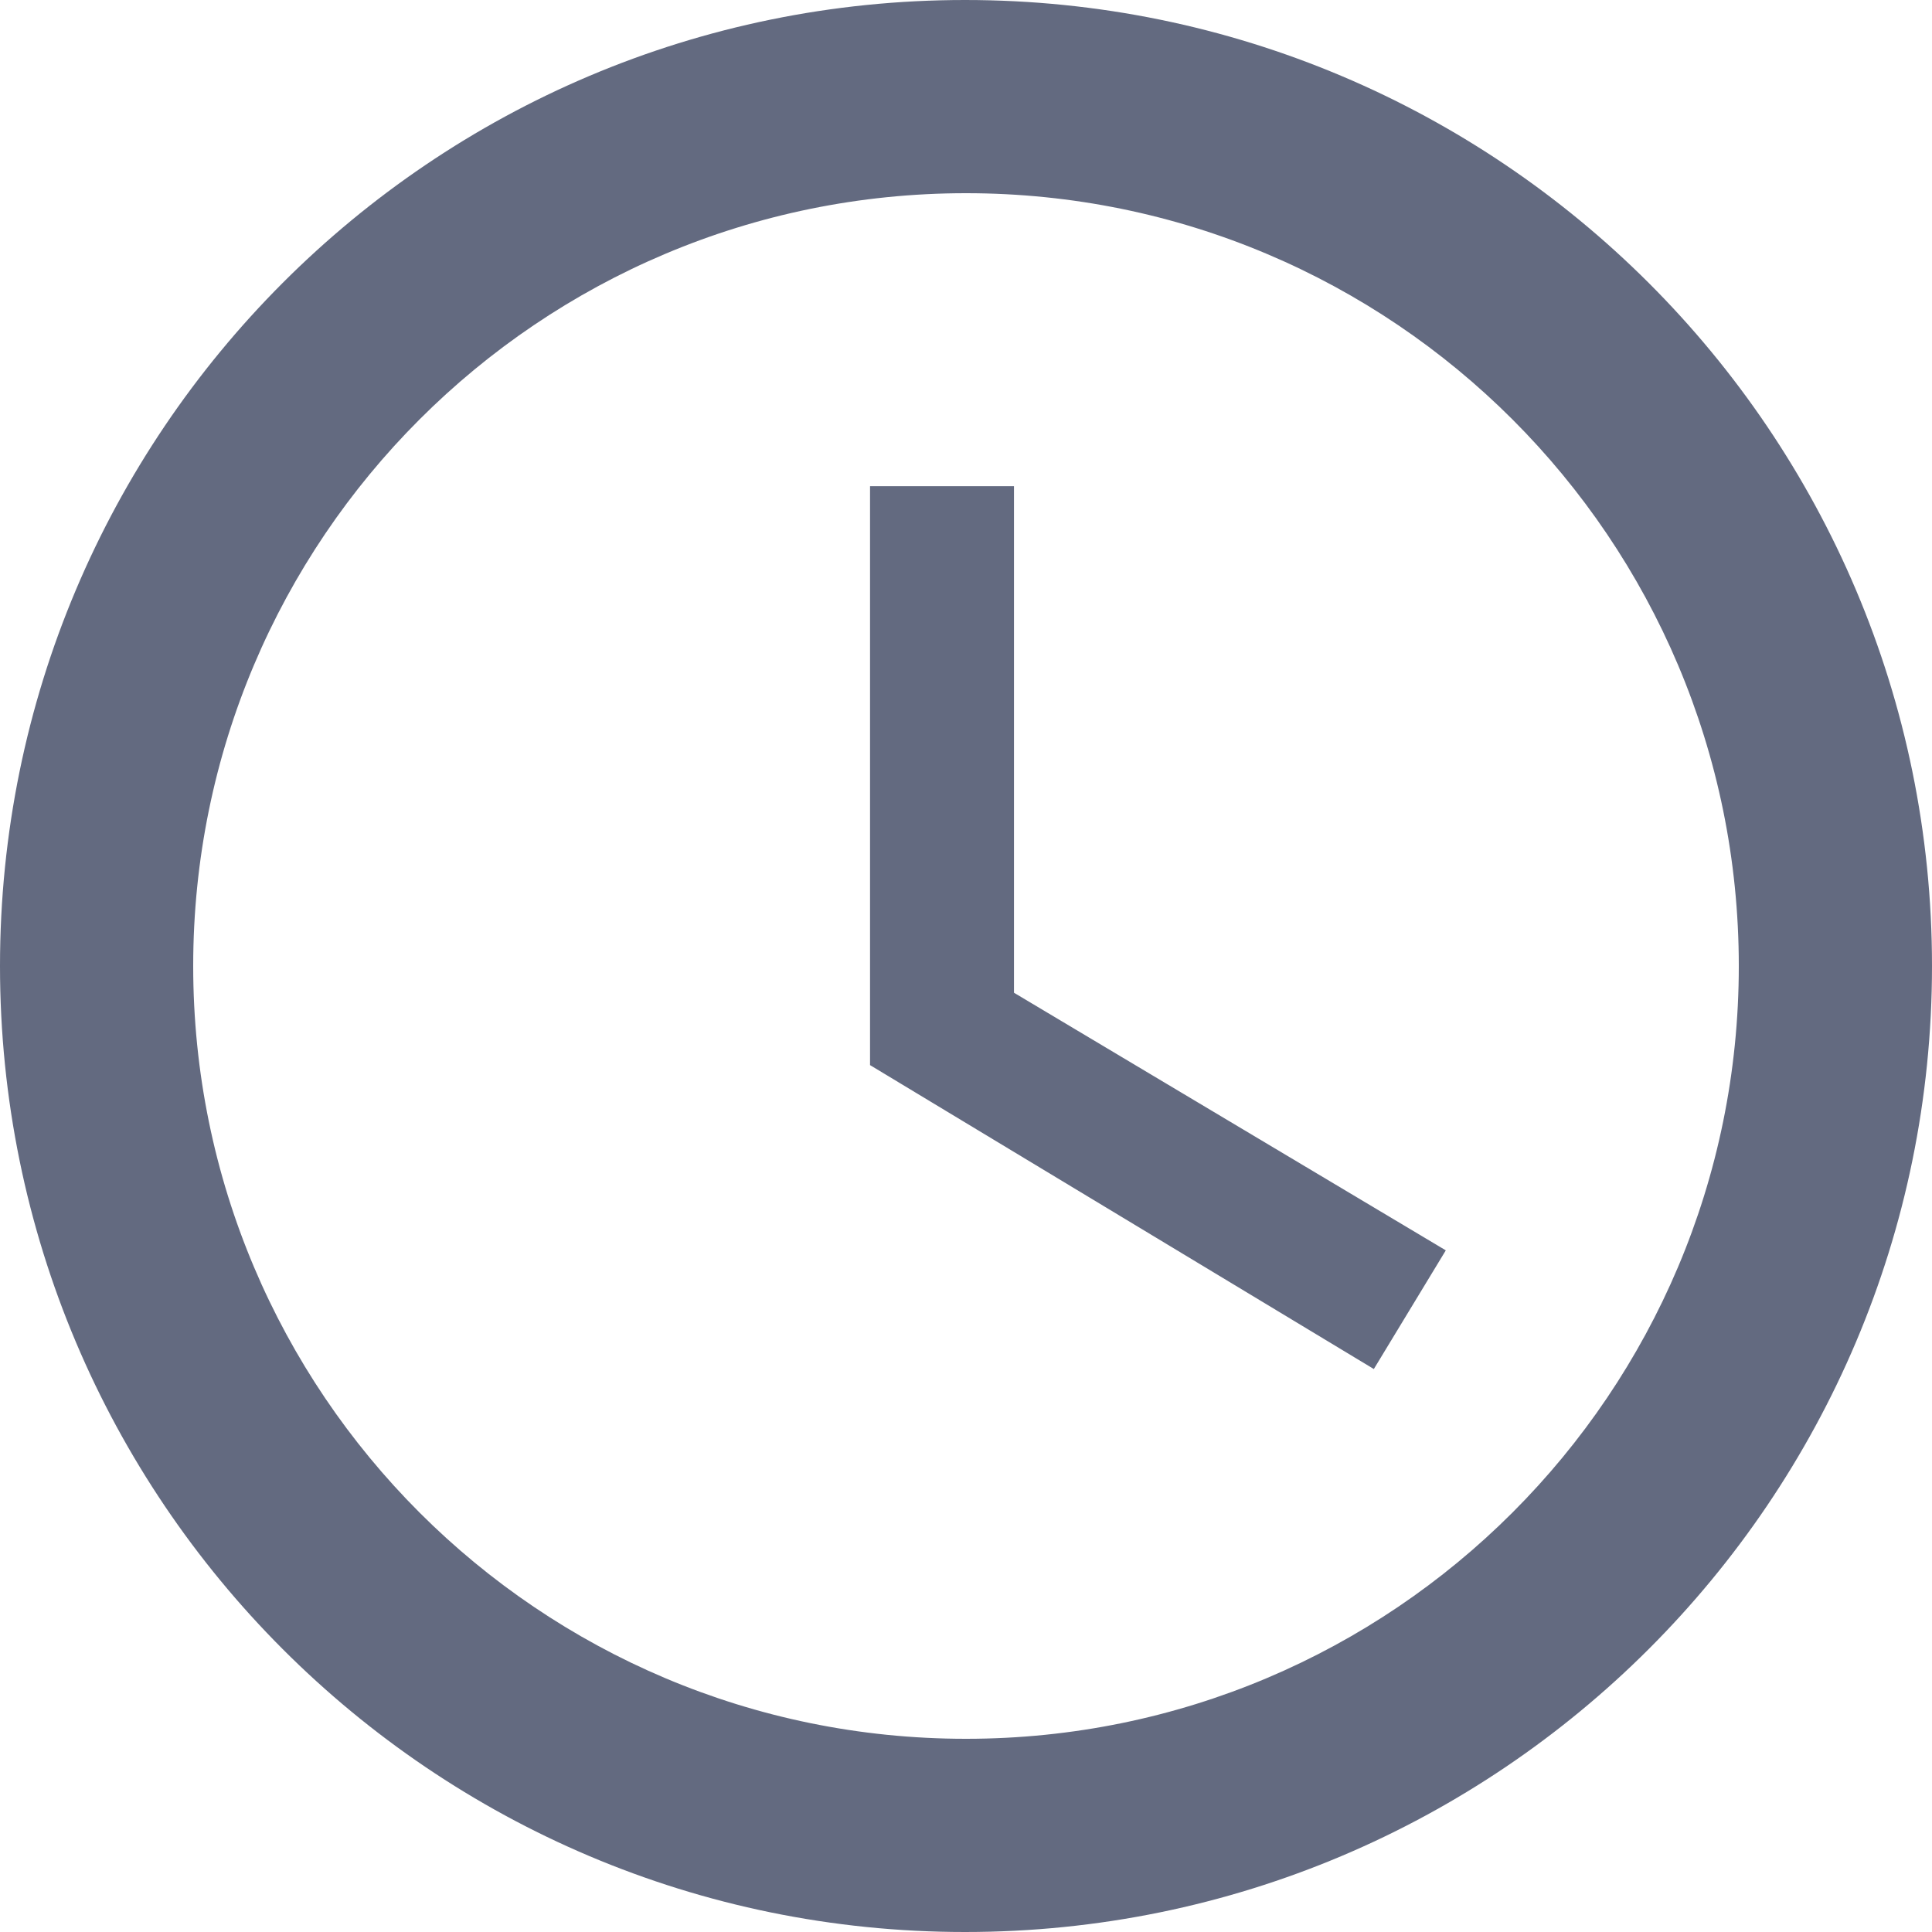
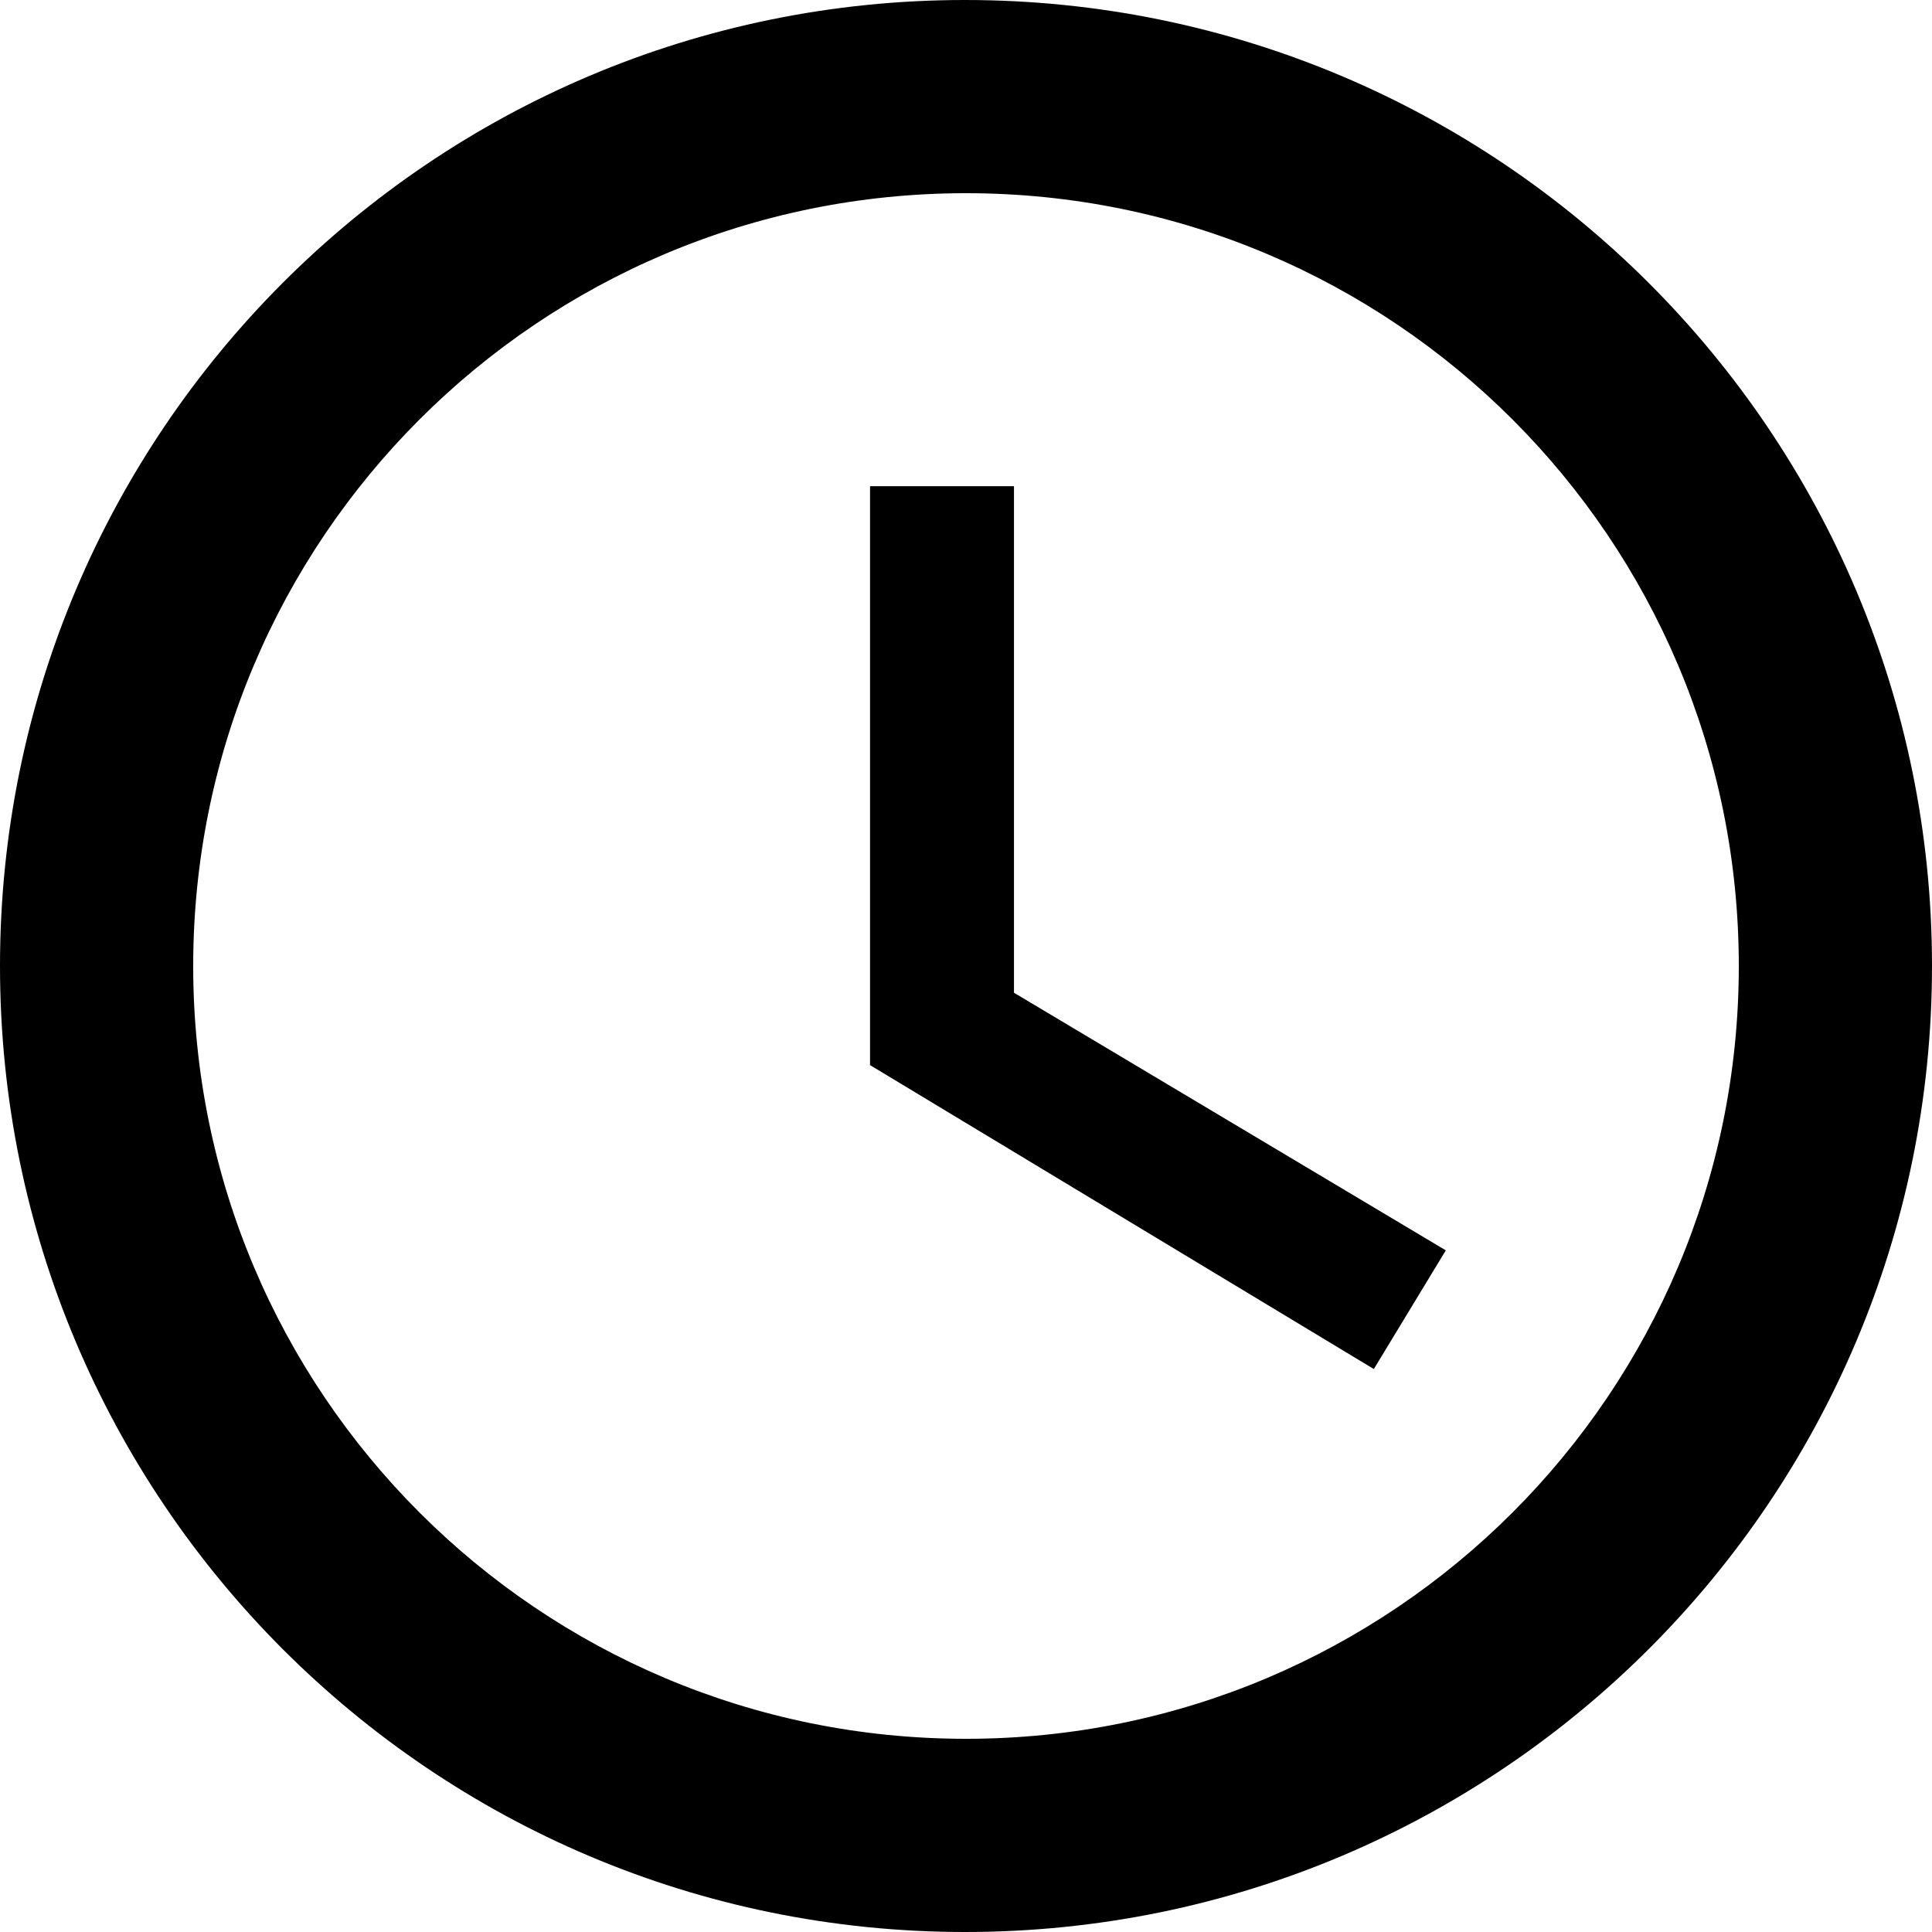
<svg xmlns="http://www.w3.org/2000/svg" width="151" height="151" viewBox="0 0 151 151">
-   <g fill="#636A80">
+   <g fill="currentColor">
    <path d="M75.424,0 C33.748,0 0,33.824 0,75.5 C0,117.176 33.748,151 75.424,151 C117.176,151 151,117.176 151,75.5 C151,33.824 117.176,0 75.424,0 Z M75.5,135.9 C42.129,135.9 15.1,108.871 15.1,75.5 C15.1,42.129 42.129,15.1 75.5,15.1 C108.871,15.1 135.9,42.129 135.9,75.5 C135.9,108.871 108.871,135.9 75.5,135.9 Z" />
    <polygon points="79.25 38 68 38 68 83.246 107.375 107 113 97.725 79.25 77.59" />
  </g>
</svg>
